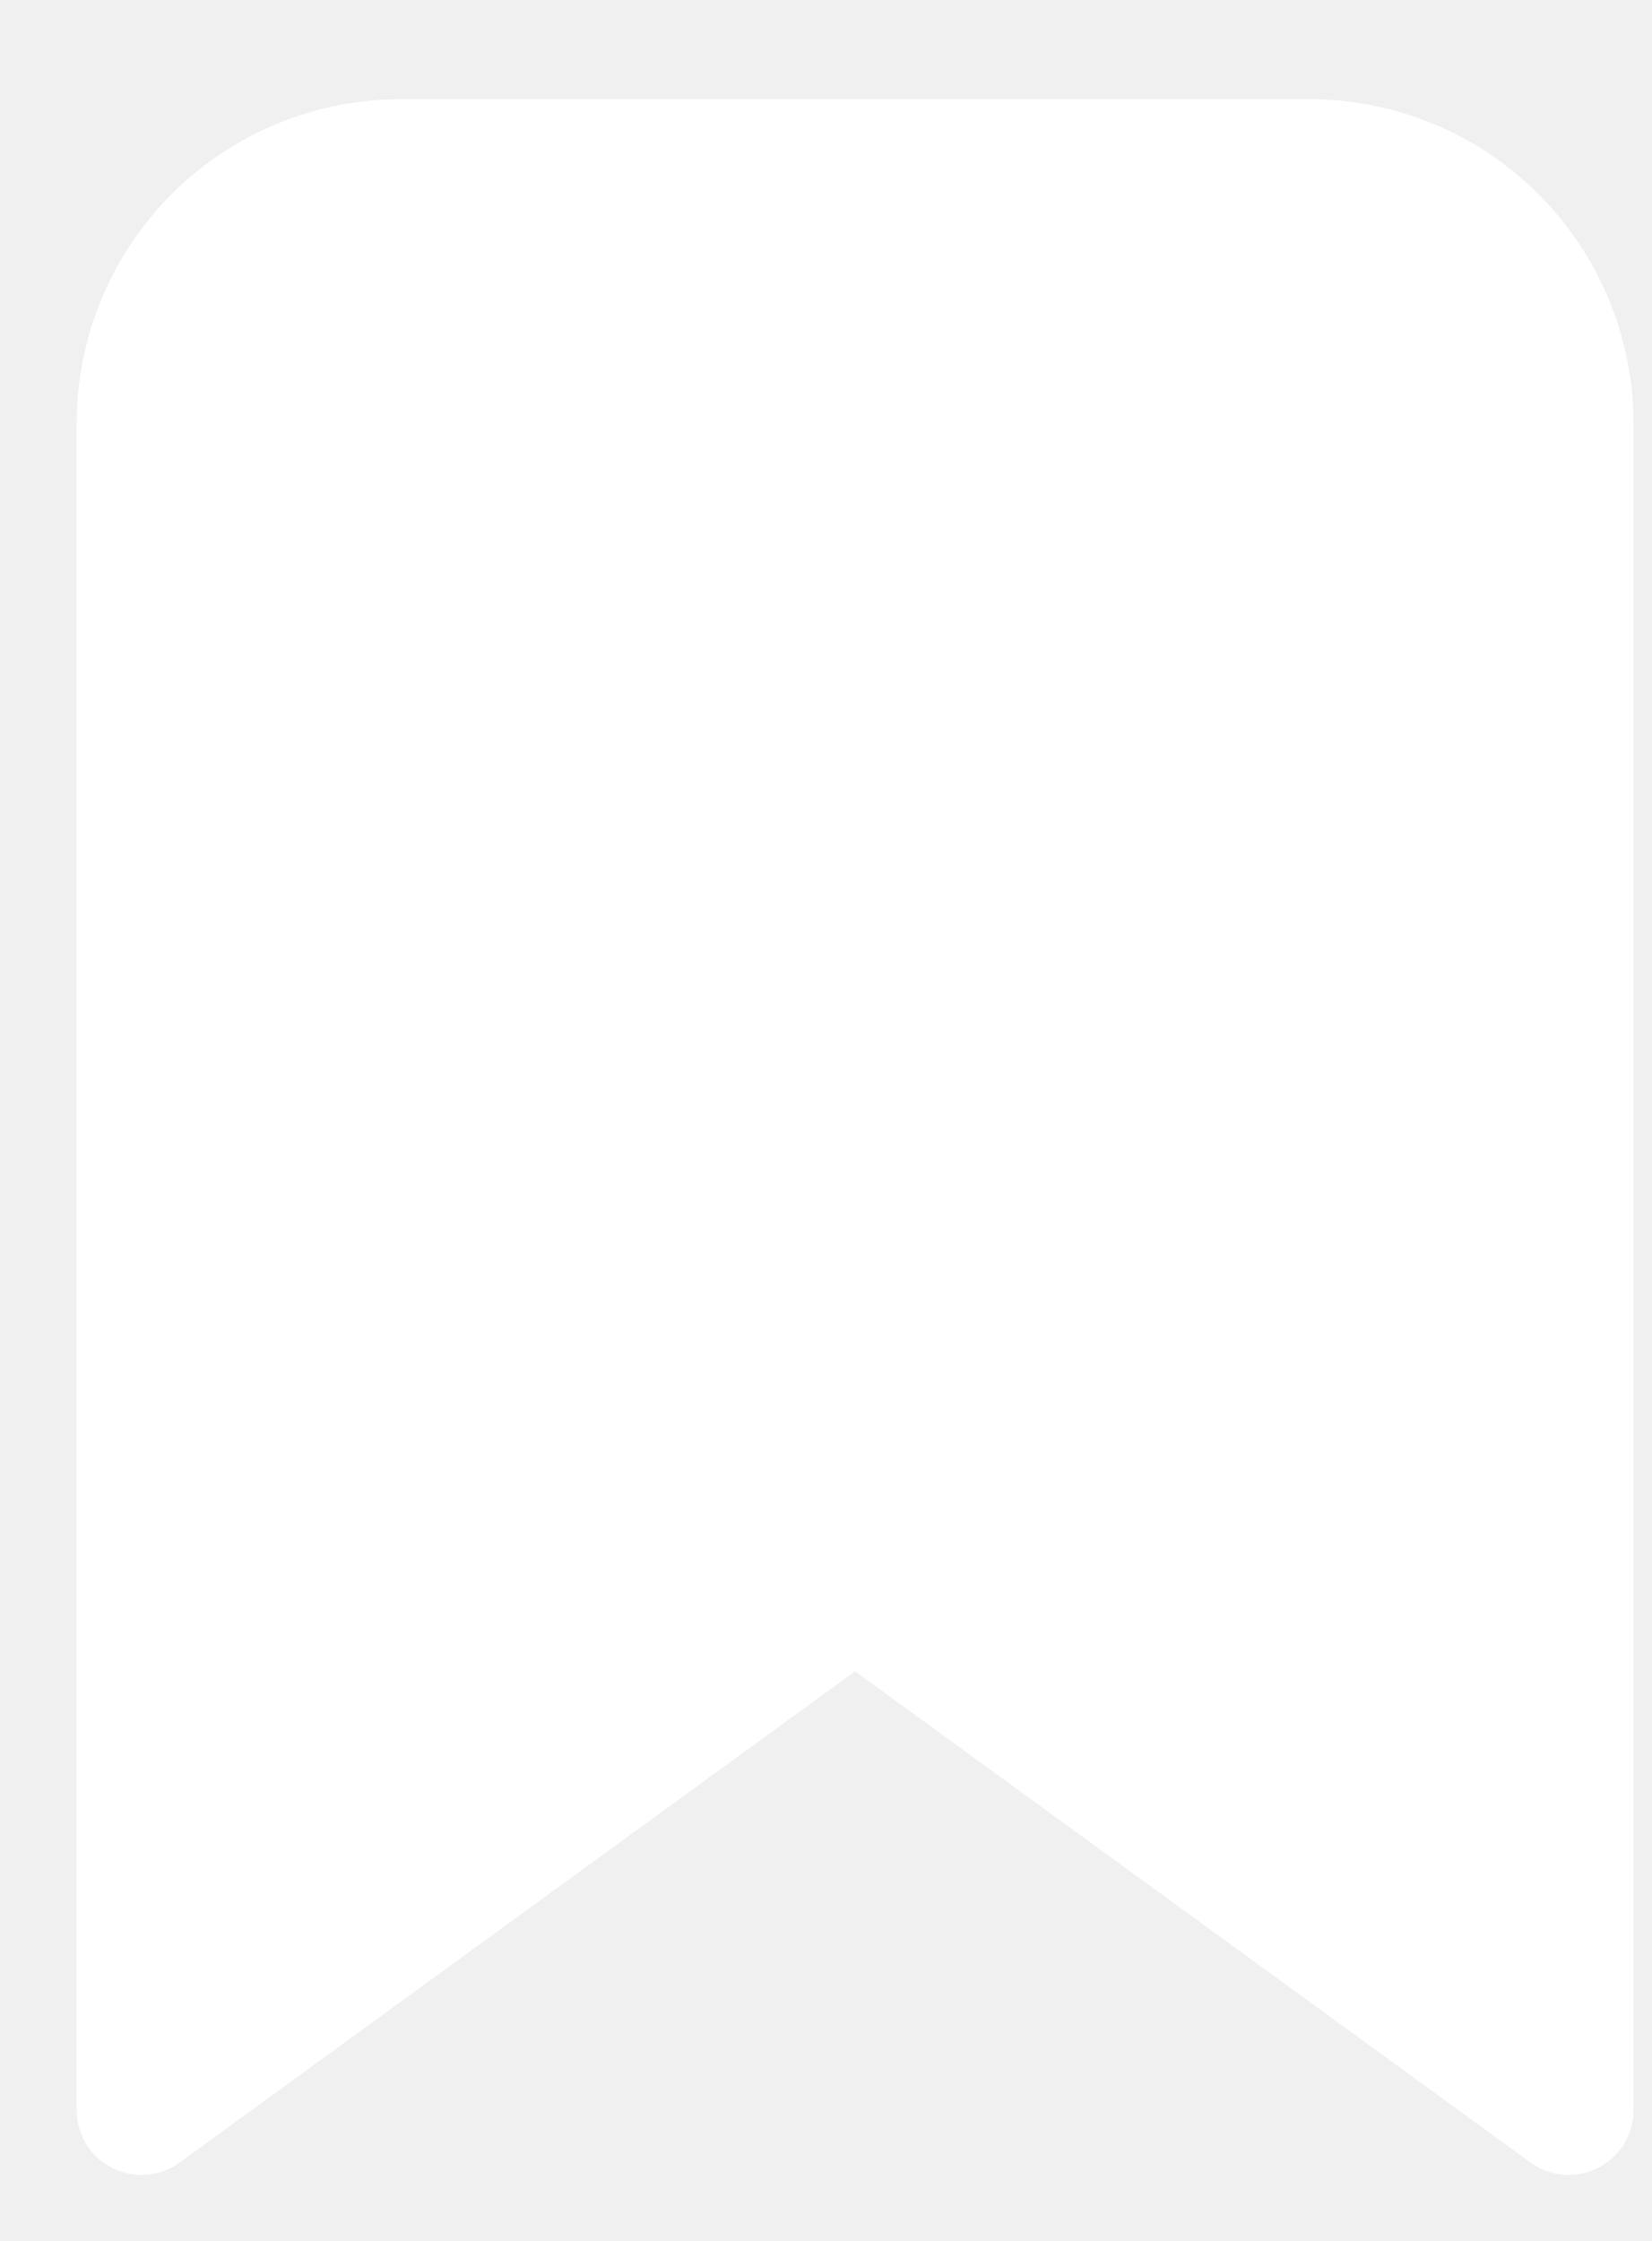
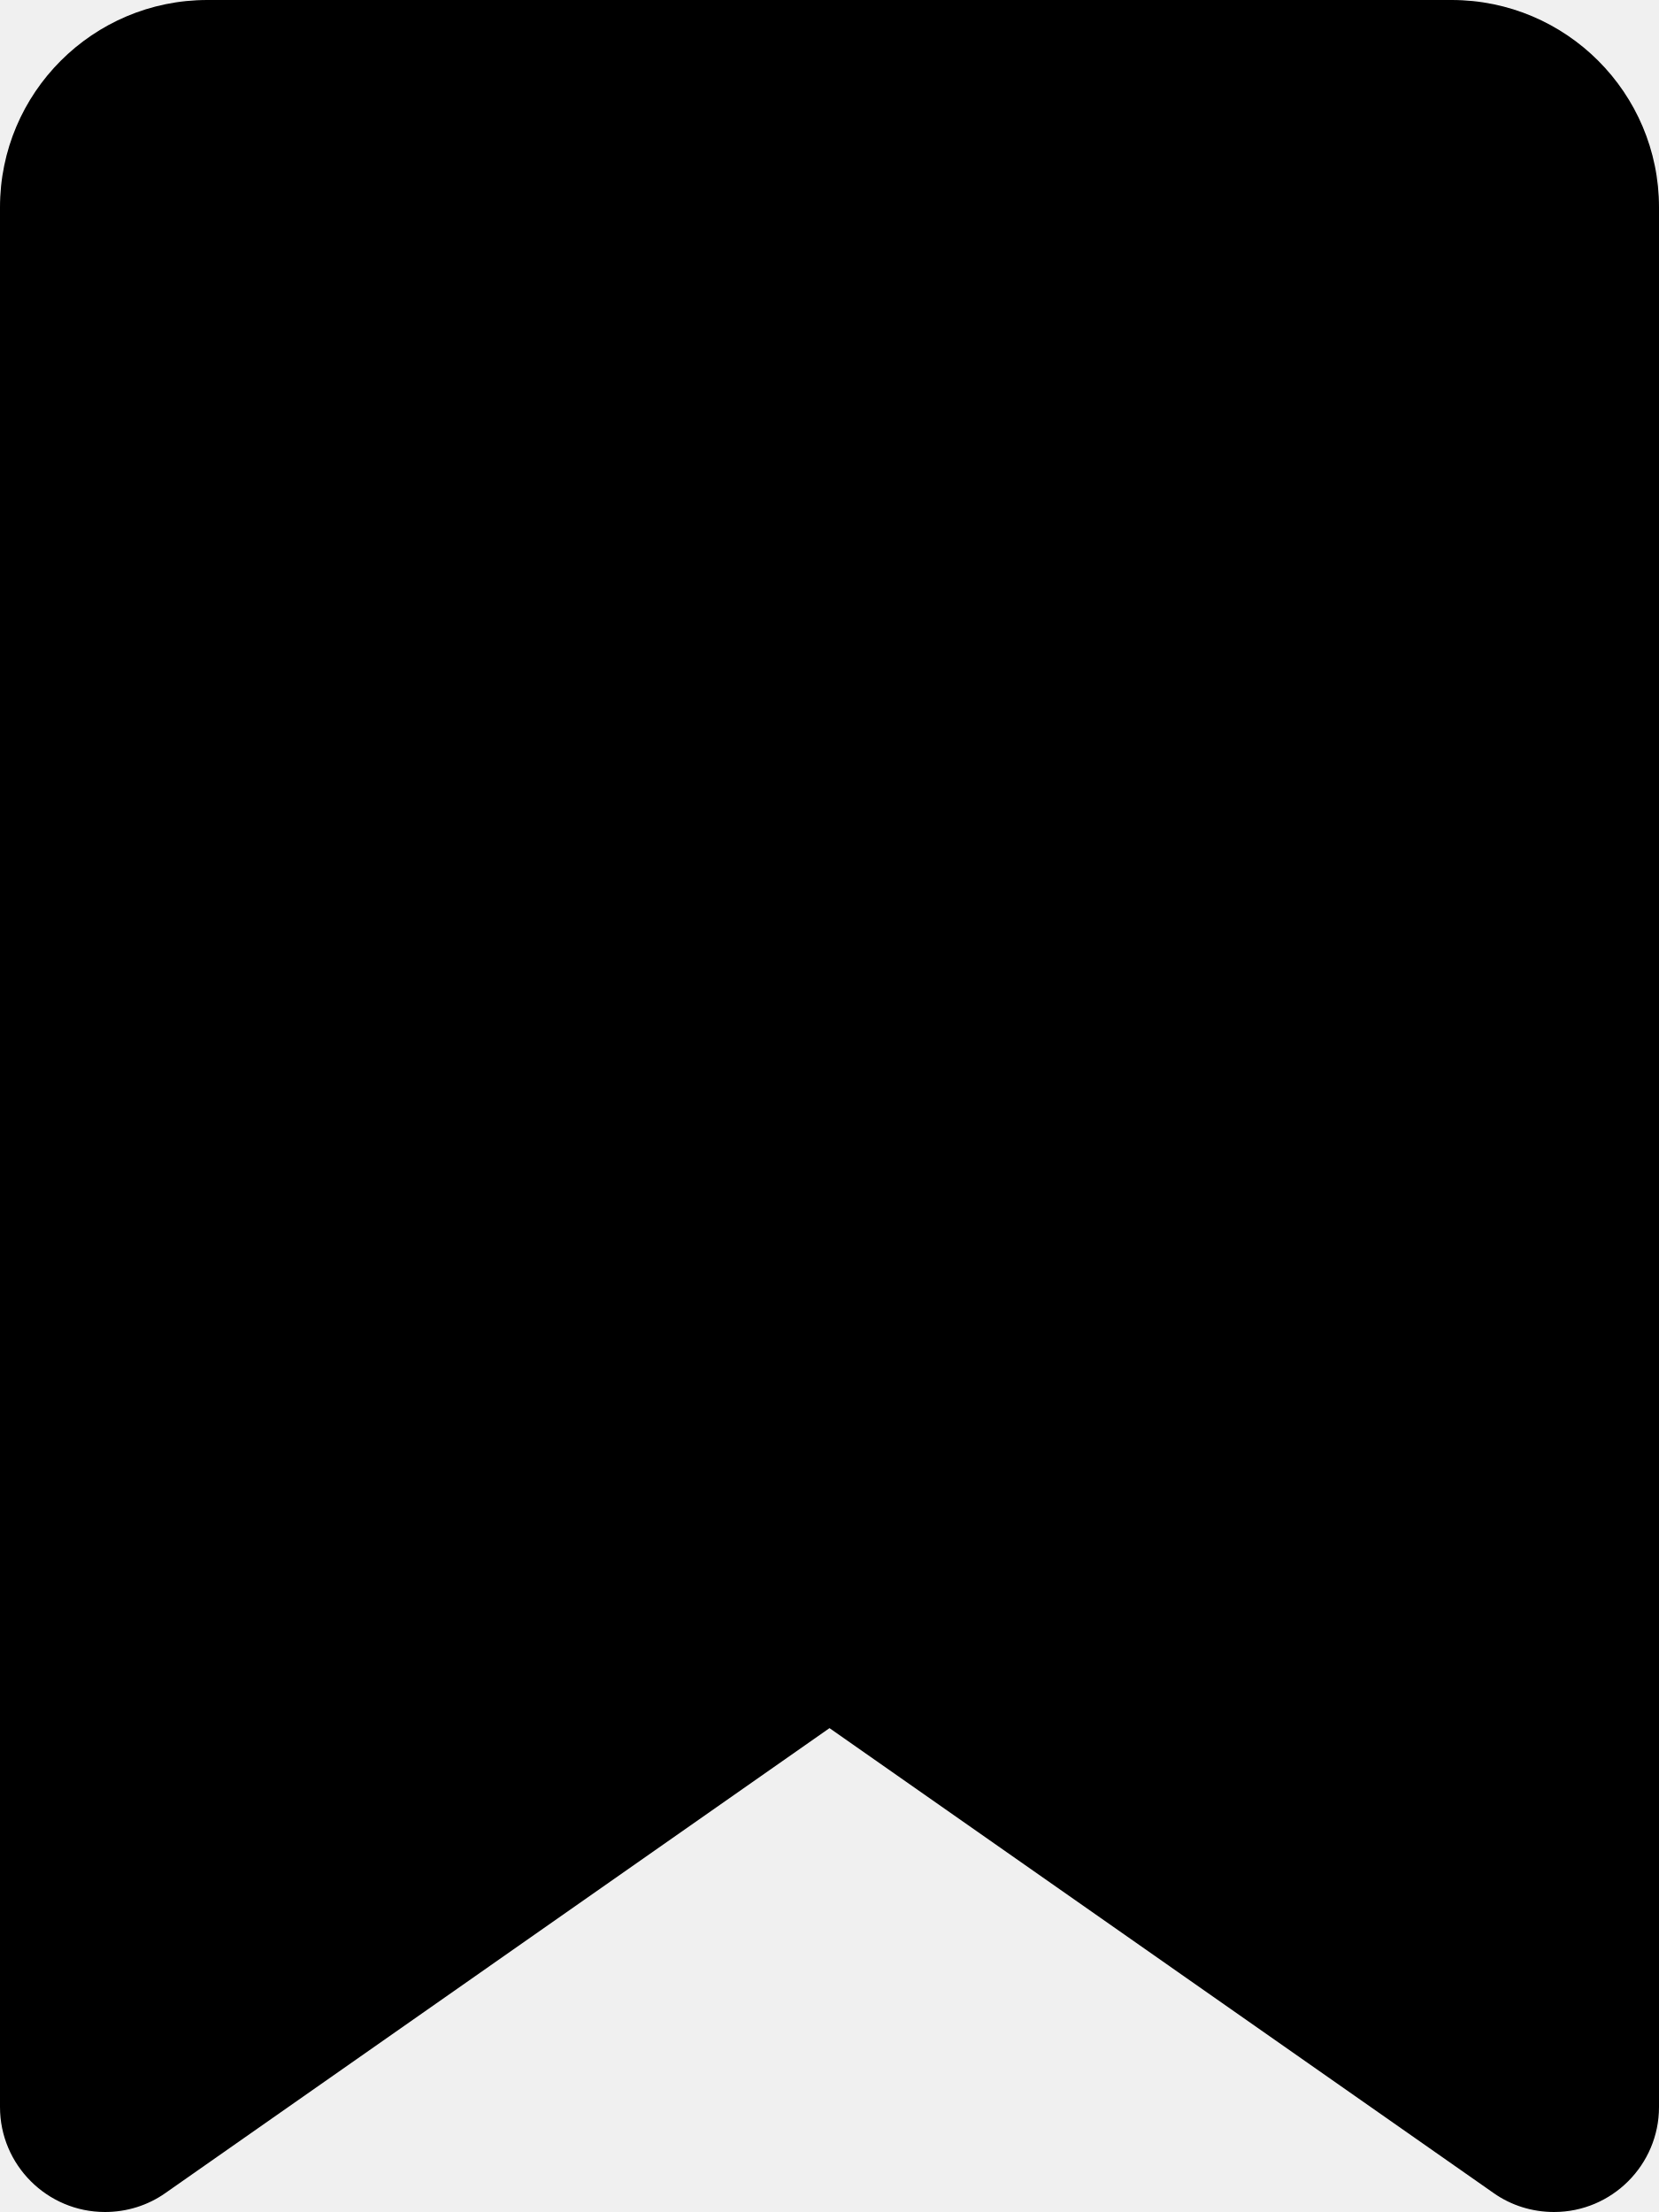
- <svg xmlns="http://www.w3.org/2000/svg" width="14" height="19" viewBox="0 0 14 19" fill="none">
-   <path d="M0.65 3.591C0.65 2.861 0.94 2.162 1.455 1.646C1.971 1.13 2.671 0.841 3.4 0.841H11.1C11.829 0.841 12.529 1.13 13.044 1.646C13.56 2.162 13.85 2.861 13.85 3.591V17.891C13.85 17.992 13.822 18.091 13.769 18.178C13.716 18.264 13.64 18.334 13.549 18.38C13.459 18.426 13.358 18.446 13.257 18.438C13.155 18.43 13.059 18.395 12.977 18.335L7.25 14.17L1.523 18.335C1.441 18.395 1.344 18.43 1.243 18.438C1.142 18.446 1.041 18.426 0.951 18.38C0.86 18.334 0.784 18.264 0.731 18.178C0.678 18.091 0.65 17.992 0.65 17.891V3.591Z" fill="white" />
+ <svg xmlns="http://www.w3.org/2000/svg" viewBox="0 0 384 512">
+   <path d="M0 48V487.7C0 501.1 10.9 512 24.3 512c5 0 9.9-1.5 14-4.4L192 400 345.7 507.6c4.1 2.9 9 4.4 14 4.4c13.4 0 24.3-10.9 24.3-24.3V48c0-26.5-21.5-48-48-48H48C21.5 0 0 21.5 0 48z" />
</svg>
